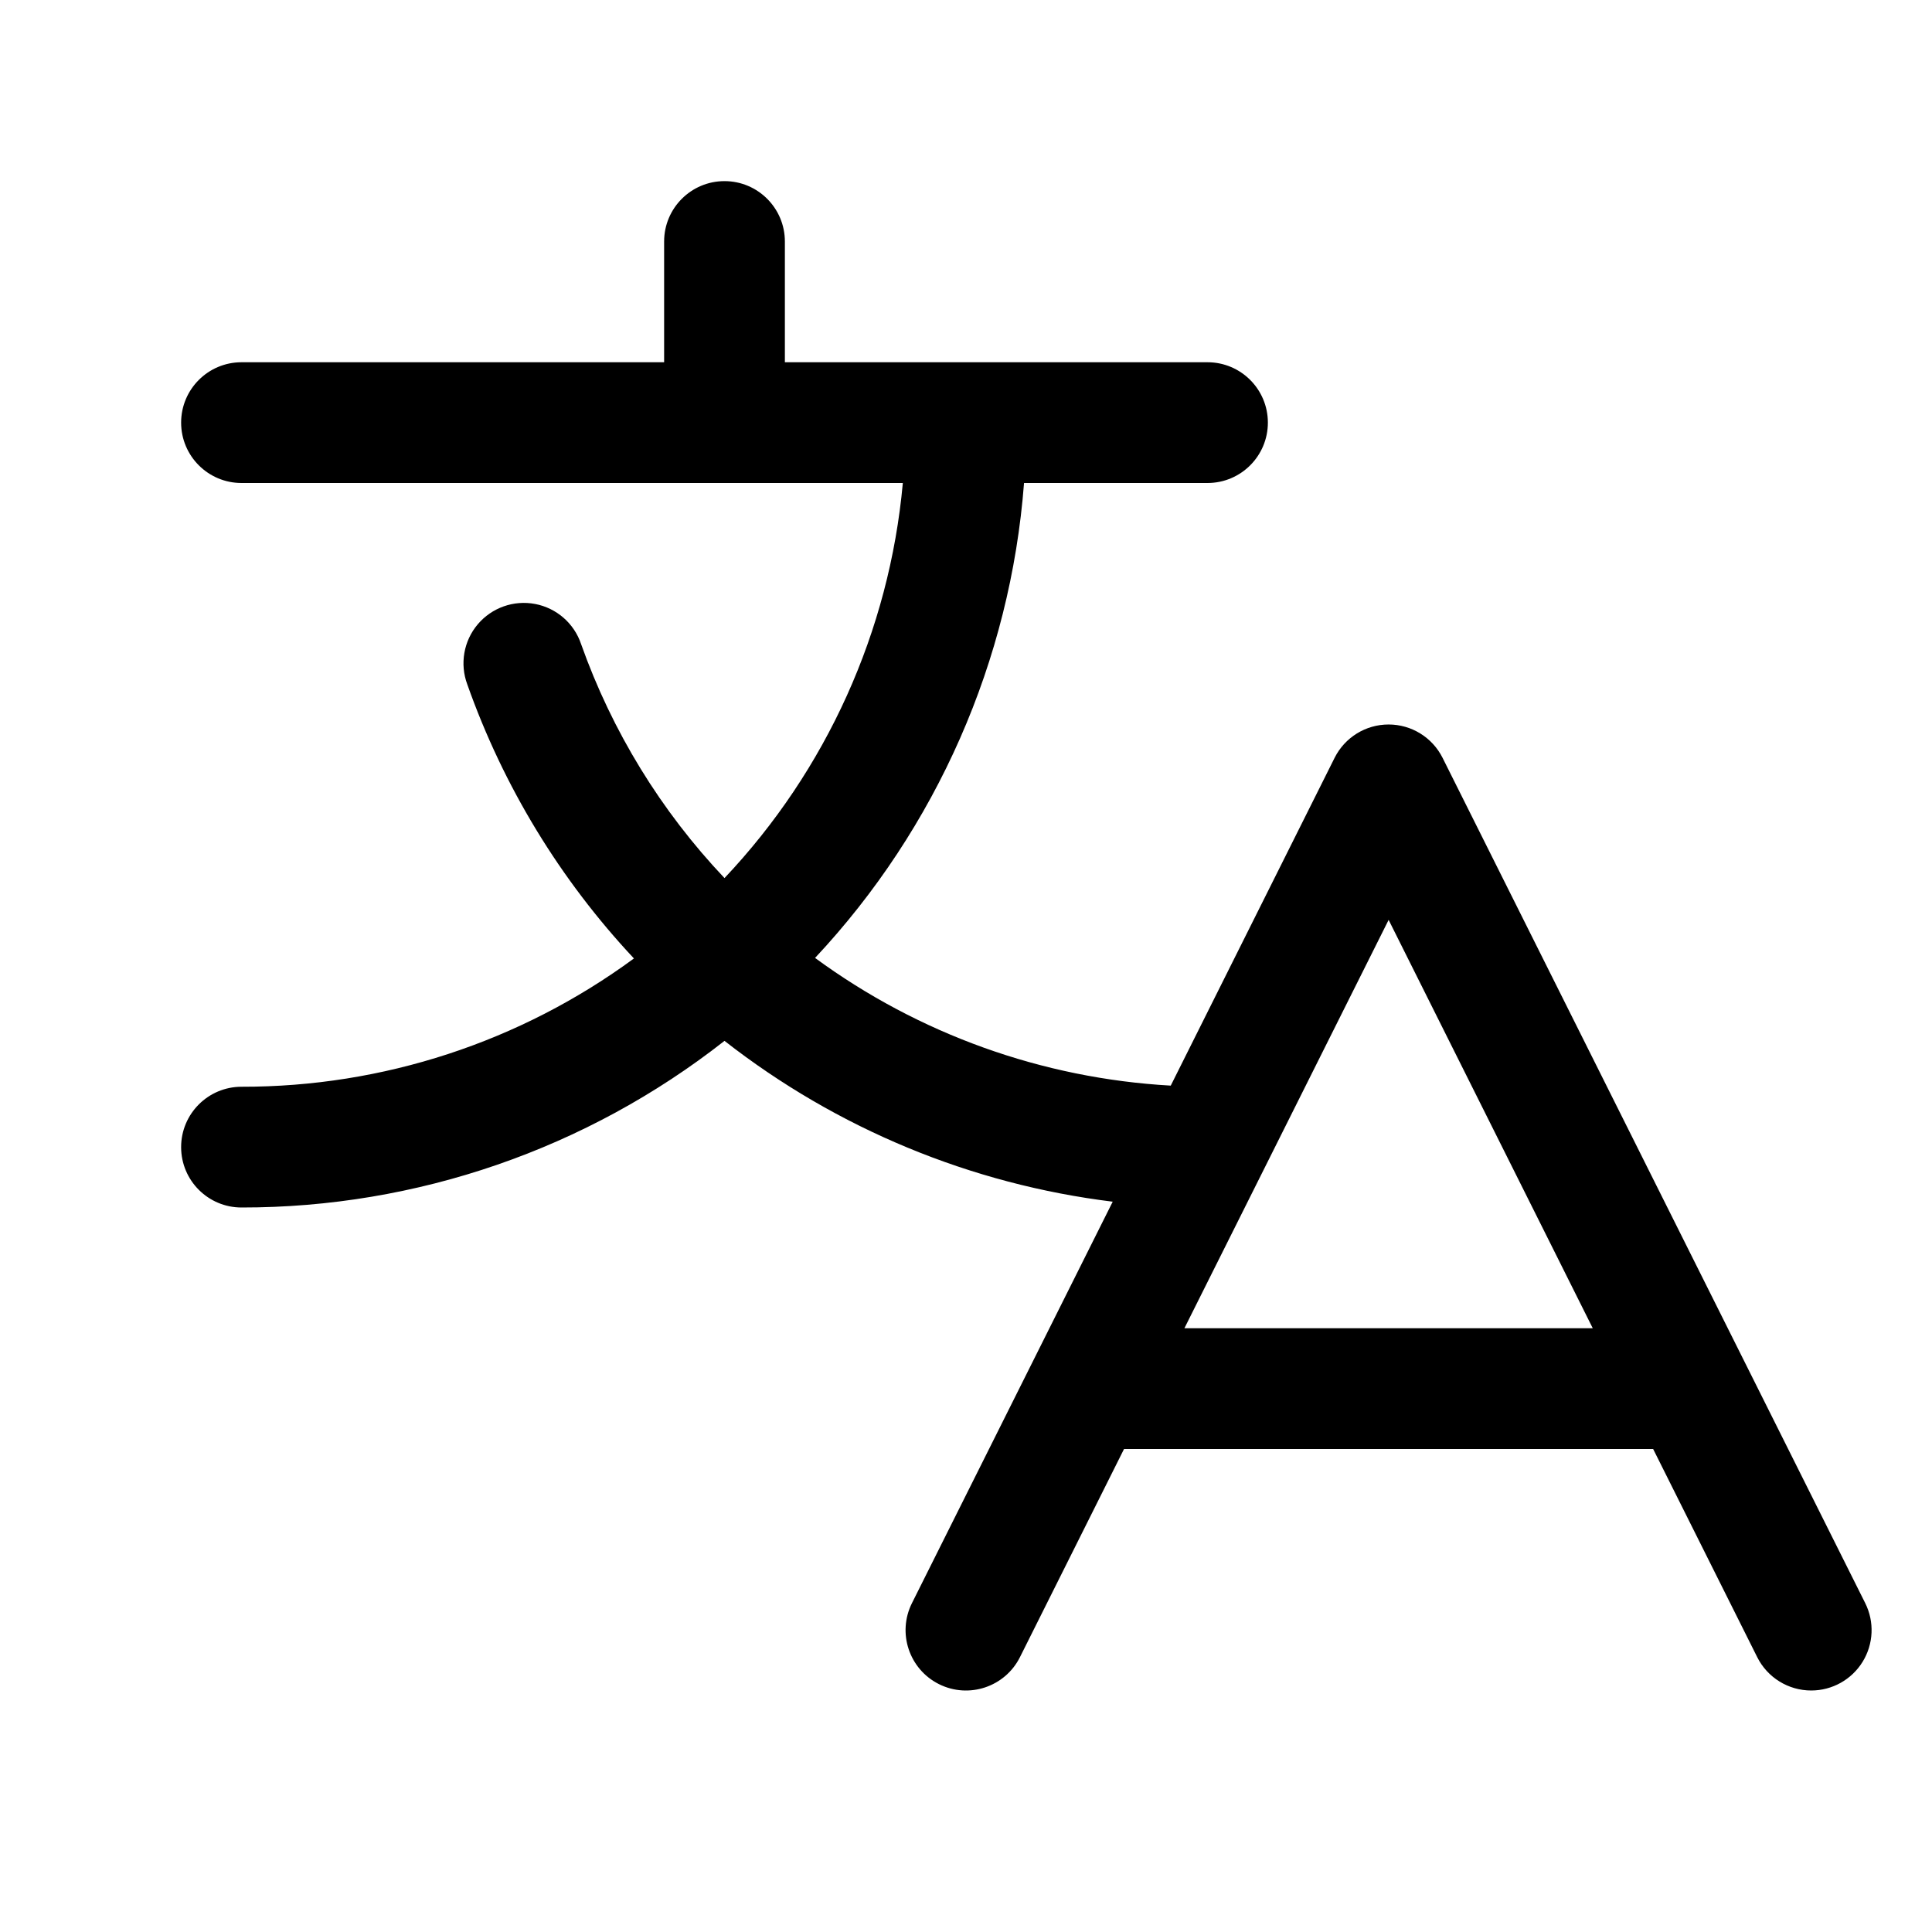
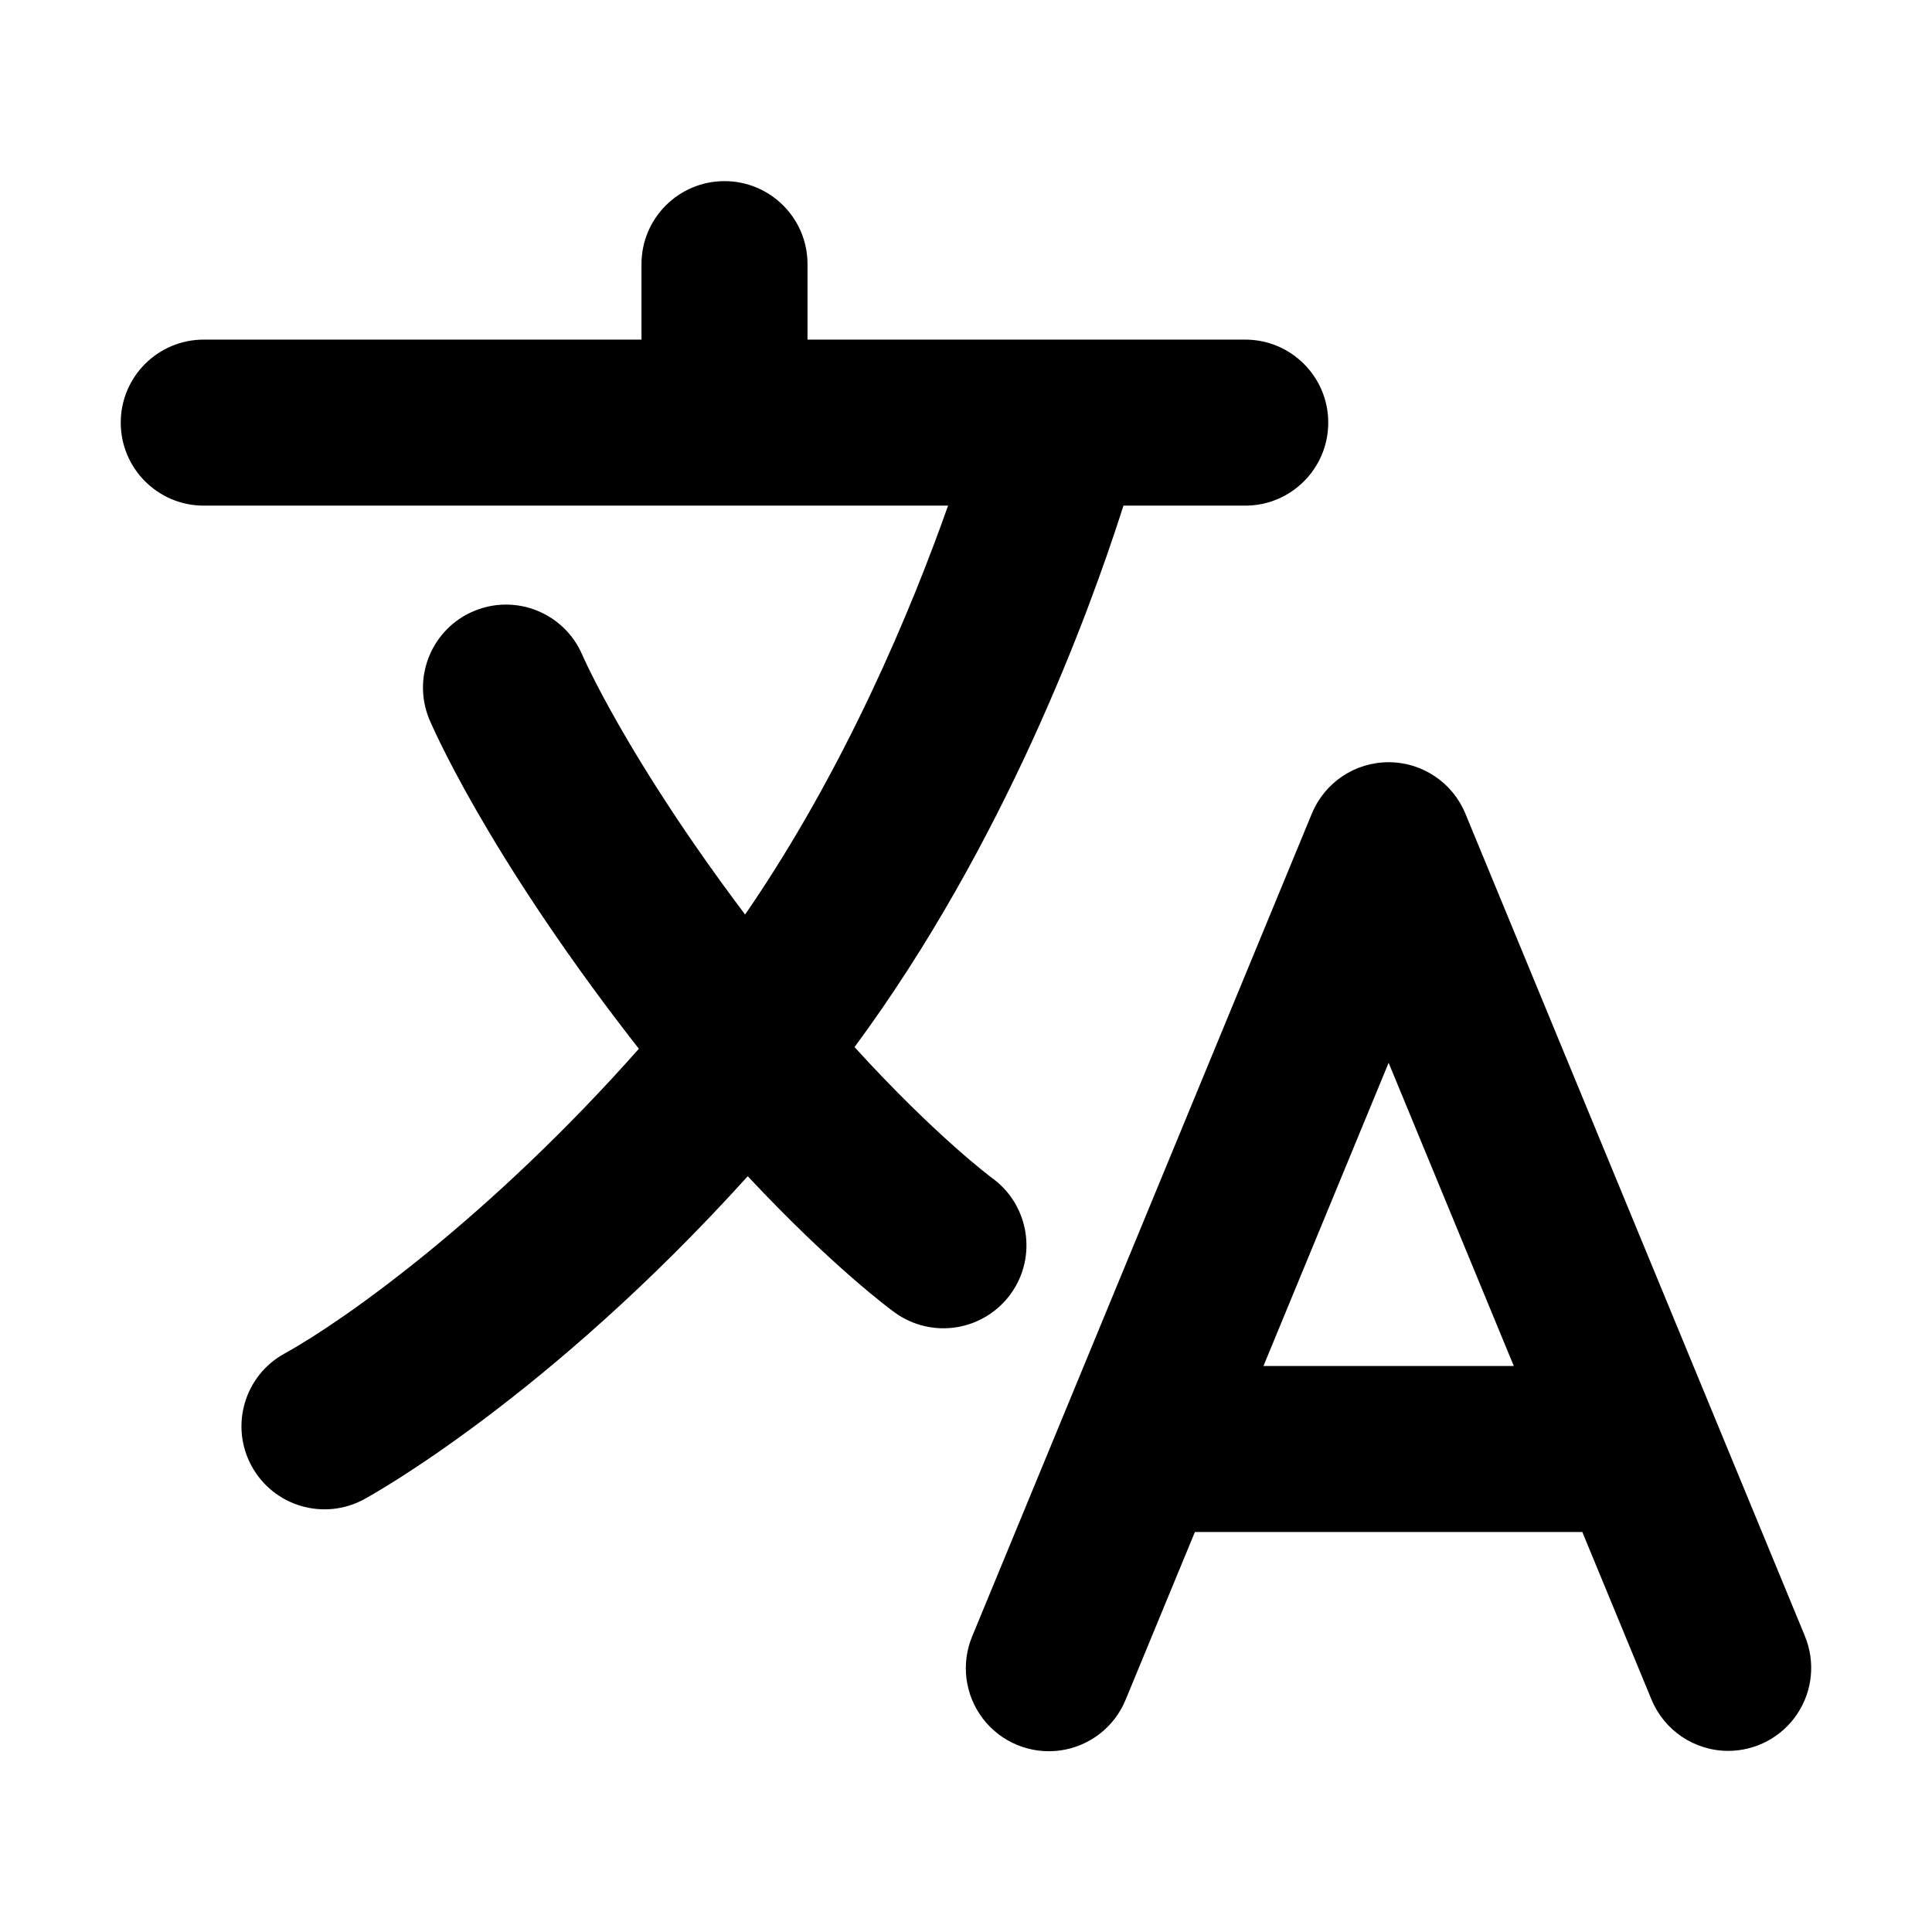
- <svg xmlns="http://www.w3.org/2000/svg" width="80" height="80" fill="#000000" viewBox="0 0 256 256">
-   <path d="M247.15,212.42l-56-112a8,8,0,0,0-14.31,0l-21.71,43.43A88,88,0,0,1,108,126.93,103.65,103.65,0,0,0,135.69,64H160a8,8,0,0,0,0-16H104V32a8,8,0,0,0-16,0V48H32a8,8,0,0,0,0,16h87.63A87.76,87.76,0,0,1,96,116.35a87.74,87.74,0,0,1-19-31,8,8,0,1,0-15.08,5.34A103.63,103.63,0,0,0,84,127a87.55,87.55,0,0,1-52,17,8,8,0,0,0,0,16,103.46,103.46,0,0,0,64-22.08,104.18,104.18,0,0,0,51.44,21.31l-26.6,53.19a8,8,0,0,0,14.31,7.16L148.94,192h70.11l13.79,27.58A8,8,0,0,0,240,224a8,8,0,0,0,7.15-11.58ZM156.94,176,184,121.89,211.05,176Z" />
+ <svg xmlns="http://www.w3.org/2000/svg" width="1em" height="1em" class="globalization" viewBox="0 0 512 512">
+   <path fill="currentColor" d="m478.33 433.6-90-218a22 22 0 0 0-40.67 0l-90 218a22 22 0 1 0 40.67 16.79L316.66 406h102.67l18.33 44.39A22 22 0 0 0 458 464a22 22 0 0 0 20.32-30.4zM334.83 362 368 281.65 401.17 362zm-66.99-19.08a22 22 0 0 0-4.89-30.7c-.2-.15-15-11.13-36.49-34.73 39.65-53.68 62.11-114.75 71.27-143.49H330a22 22 0 0 0 0-44H214V70a22 22 0 0 0-44 0v20H54a22 22 0 0 0 0 44h197.25c-9.52 26.95-27.05 69.5-53.79 108.36-31.41-41.68-43.08-68.65-43.17-68.87a22 22 0 0 0-40.58 17c.58 1.38 14.55 34.23 52.86 83.93.92 1.19 1.83 2.35 2.74 3.51-39.24 44.35-77.74 71.86-93.85 80.74a22 22 0 1 0 21.07 38.63c2.16-1.18 48.6-26.89 101.63-85.59 22.52 24.08 38 35.44 38.93 36.1a22 22 0 0 0 30.75-4.9z" />
</svg>
